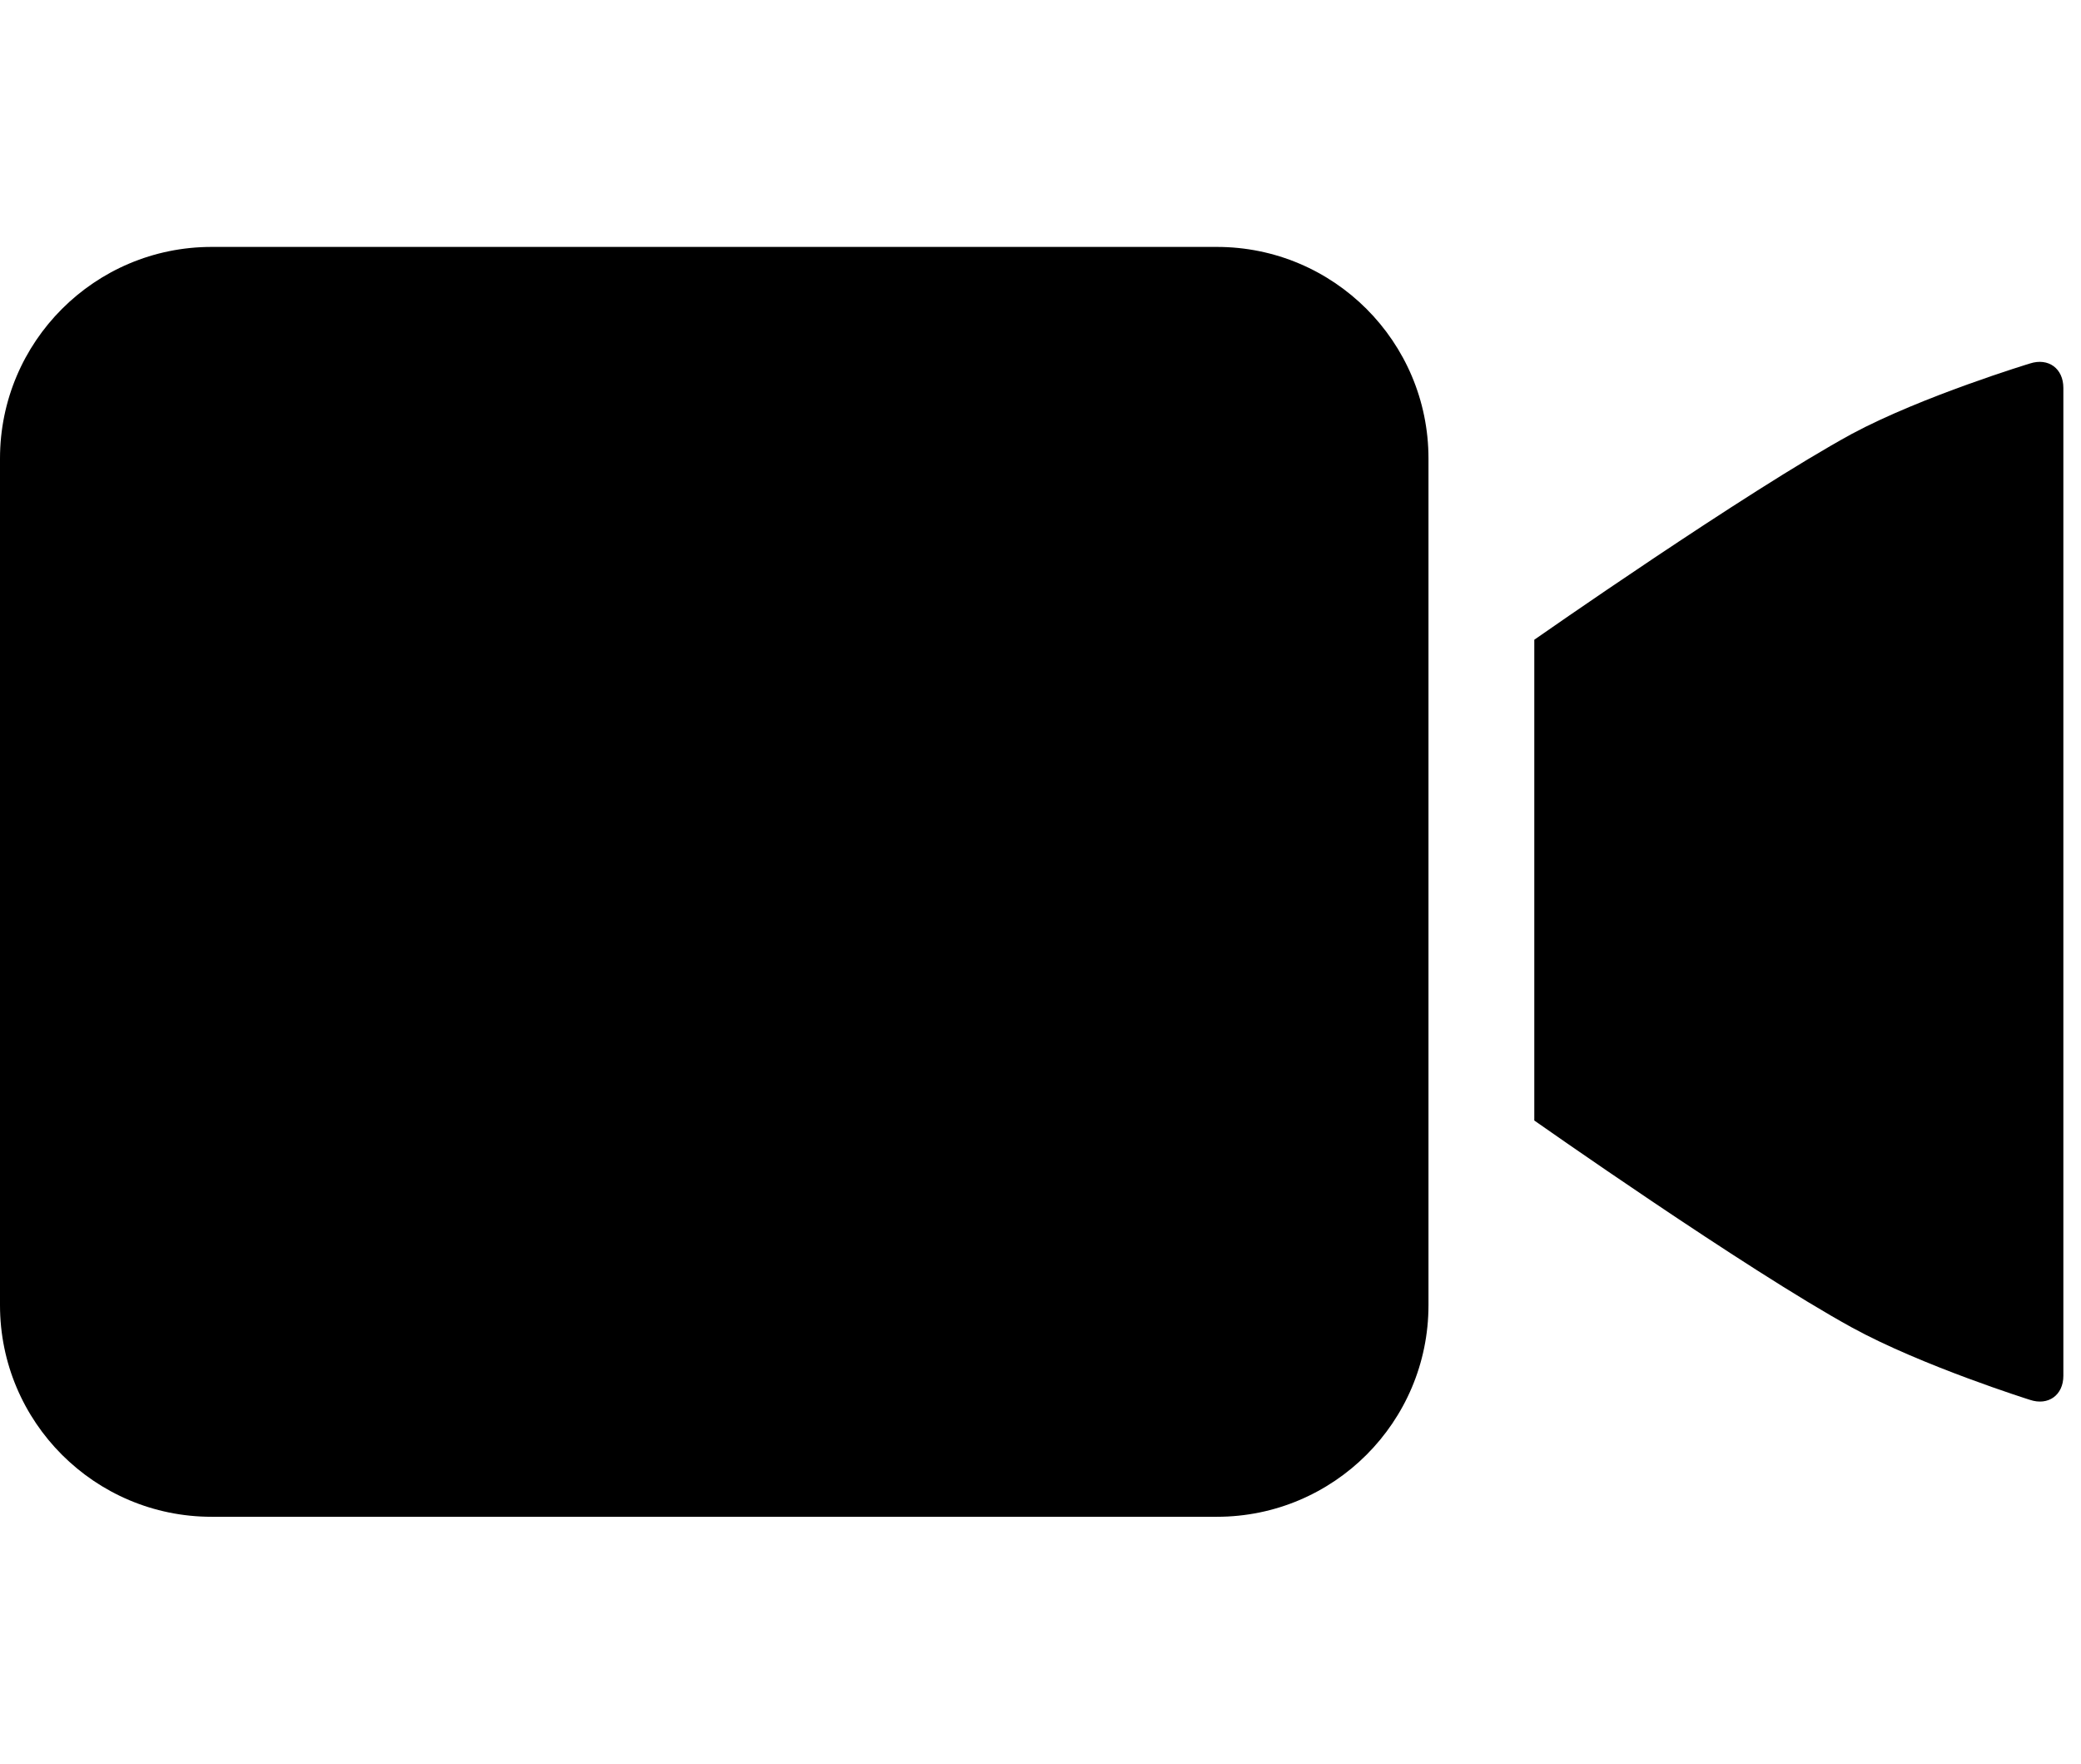
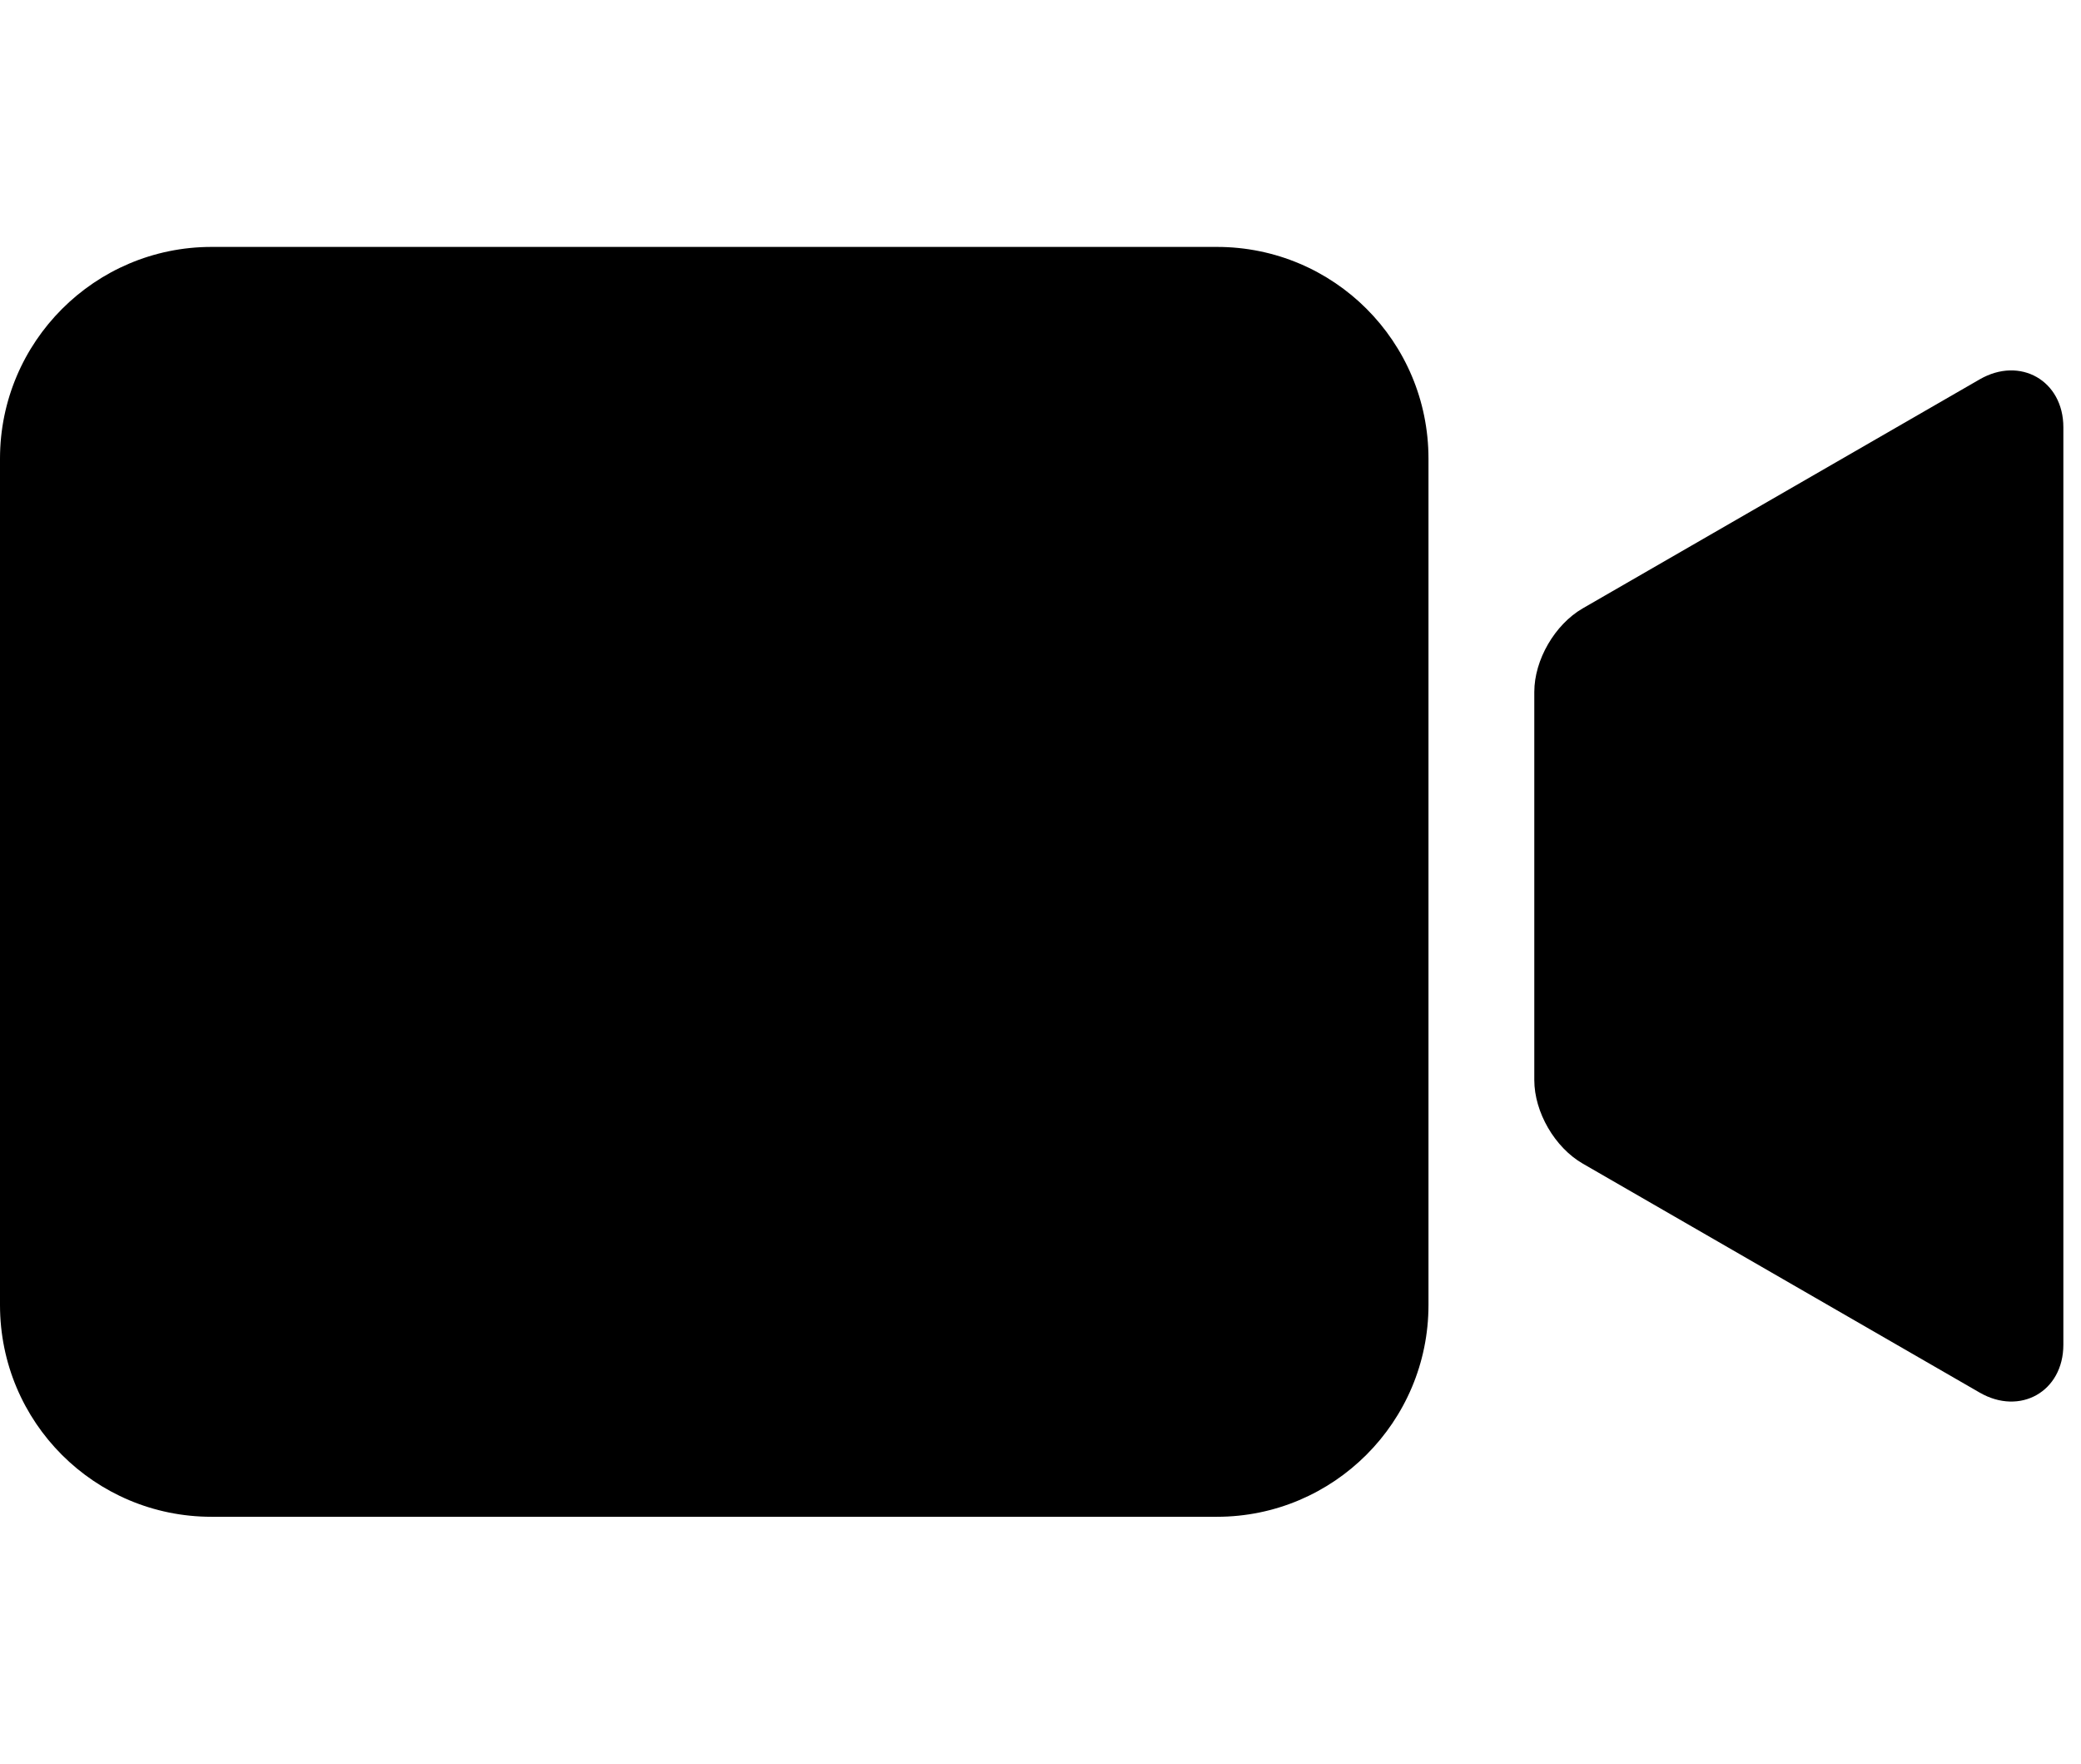
<svg xmlns="http://www.w3.org/2000/svg" width="59px" height="50px" viewBox="0 0 59 50" version="1.1">
  <defs />
  <g id="Page-1" stroke="none" stroke-width="1" fill="none" fill-rule="evenodd">
    <g id="videocam_fill" transform="translate(0, 7)" fill="#000000">
-       <rect id="Rectangle-56" x="0" y="0" width="40.5" height="36" rx="6" />
-       <path d="M43.5,11.136 C43.5,11.136 49.494,6.944 52.5,5.302 C54.494,4.232 57.555,3.304 57.555,3.304 C58.077,3.136 58.5,3.447 58.5,3.998 L58.5,32.002 C58.5,32.553 58.07,32.859 57.553,32.685 C57.553,32.685 54.487,31.722 52.5,30.631 C49.487,28.977 43.5,24.766 43.5,24.766 L43.5,11.136 Z" id="Rectangle-56-Copy" />
+       <path d="M0,6.005 C0,2.689 2.689,0 5.998,0 L34.502,0 C37.815,0 40.5,2.676 40.5,6.005 L40.5,29.995 C40.5,33.311 37.811,36 34.502,36 L5.998,36 C2.685,36 0,33.324 0,29.995 L0,6.005 Z" id="Combined-Shape" />
+       <path d="M56.127,3.755 C57.273,3.093 58.5,3.788 58.5,5.114 L58.5,31.121 C58.5,32.452 57.271,33.14 56.127,32.479 L44.873,25.987 C44.081,25.53 43.5,24.529 43.5,23.619 L43.5,12.616 C43.5,11.706 44.083,10.703 44.873,10.247 L56.127,3.755 Z" id="Path-21" />
    </g>
  </g>
</svg>
